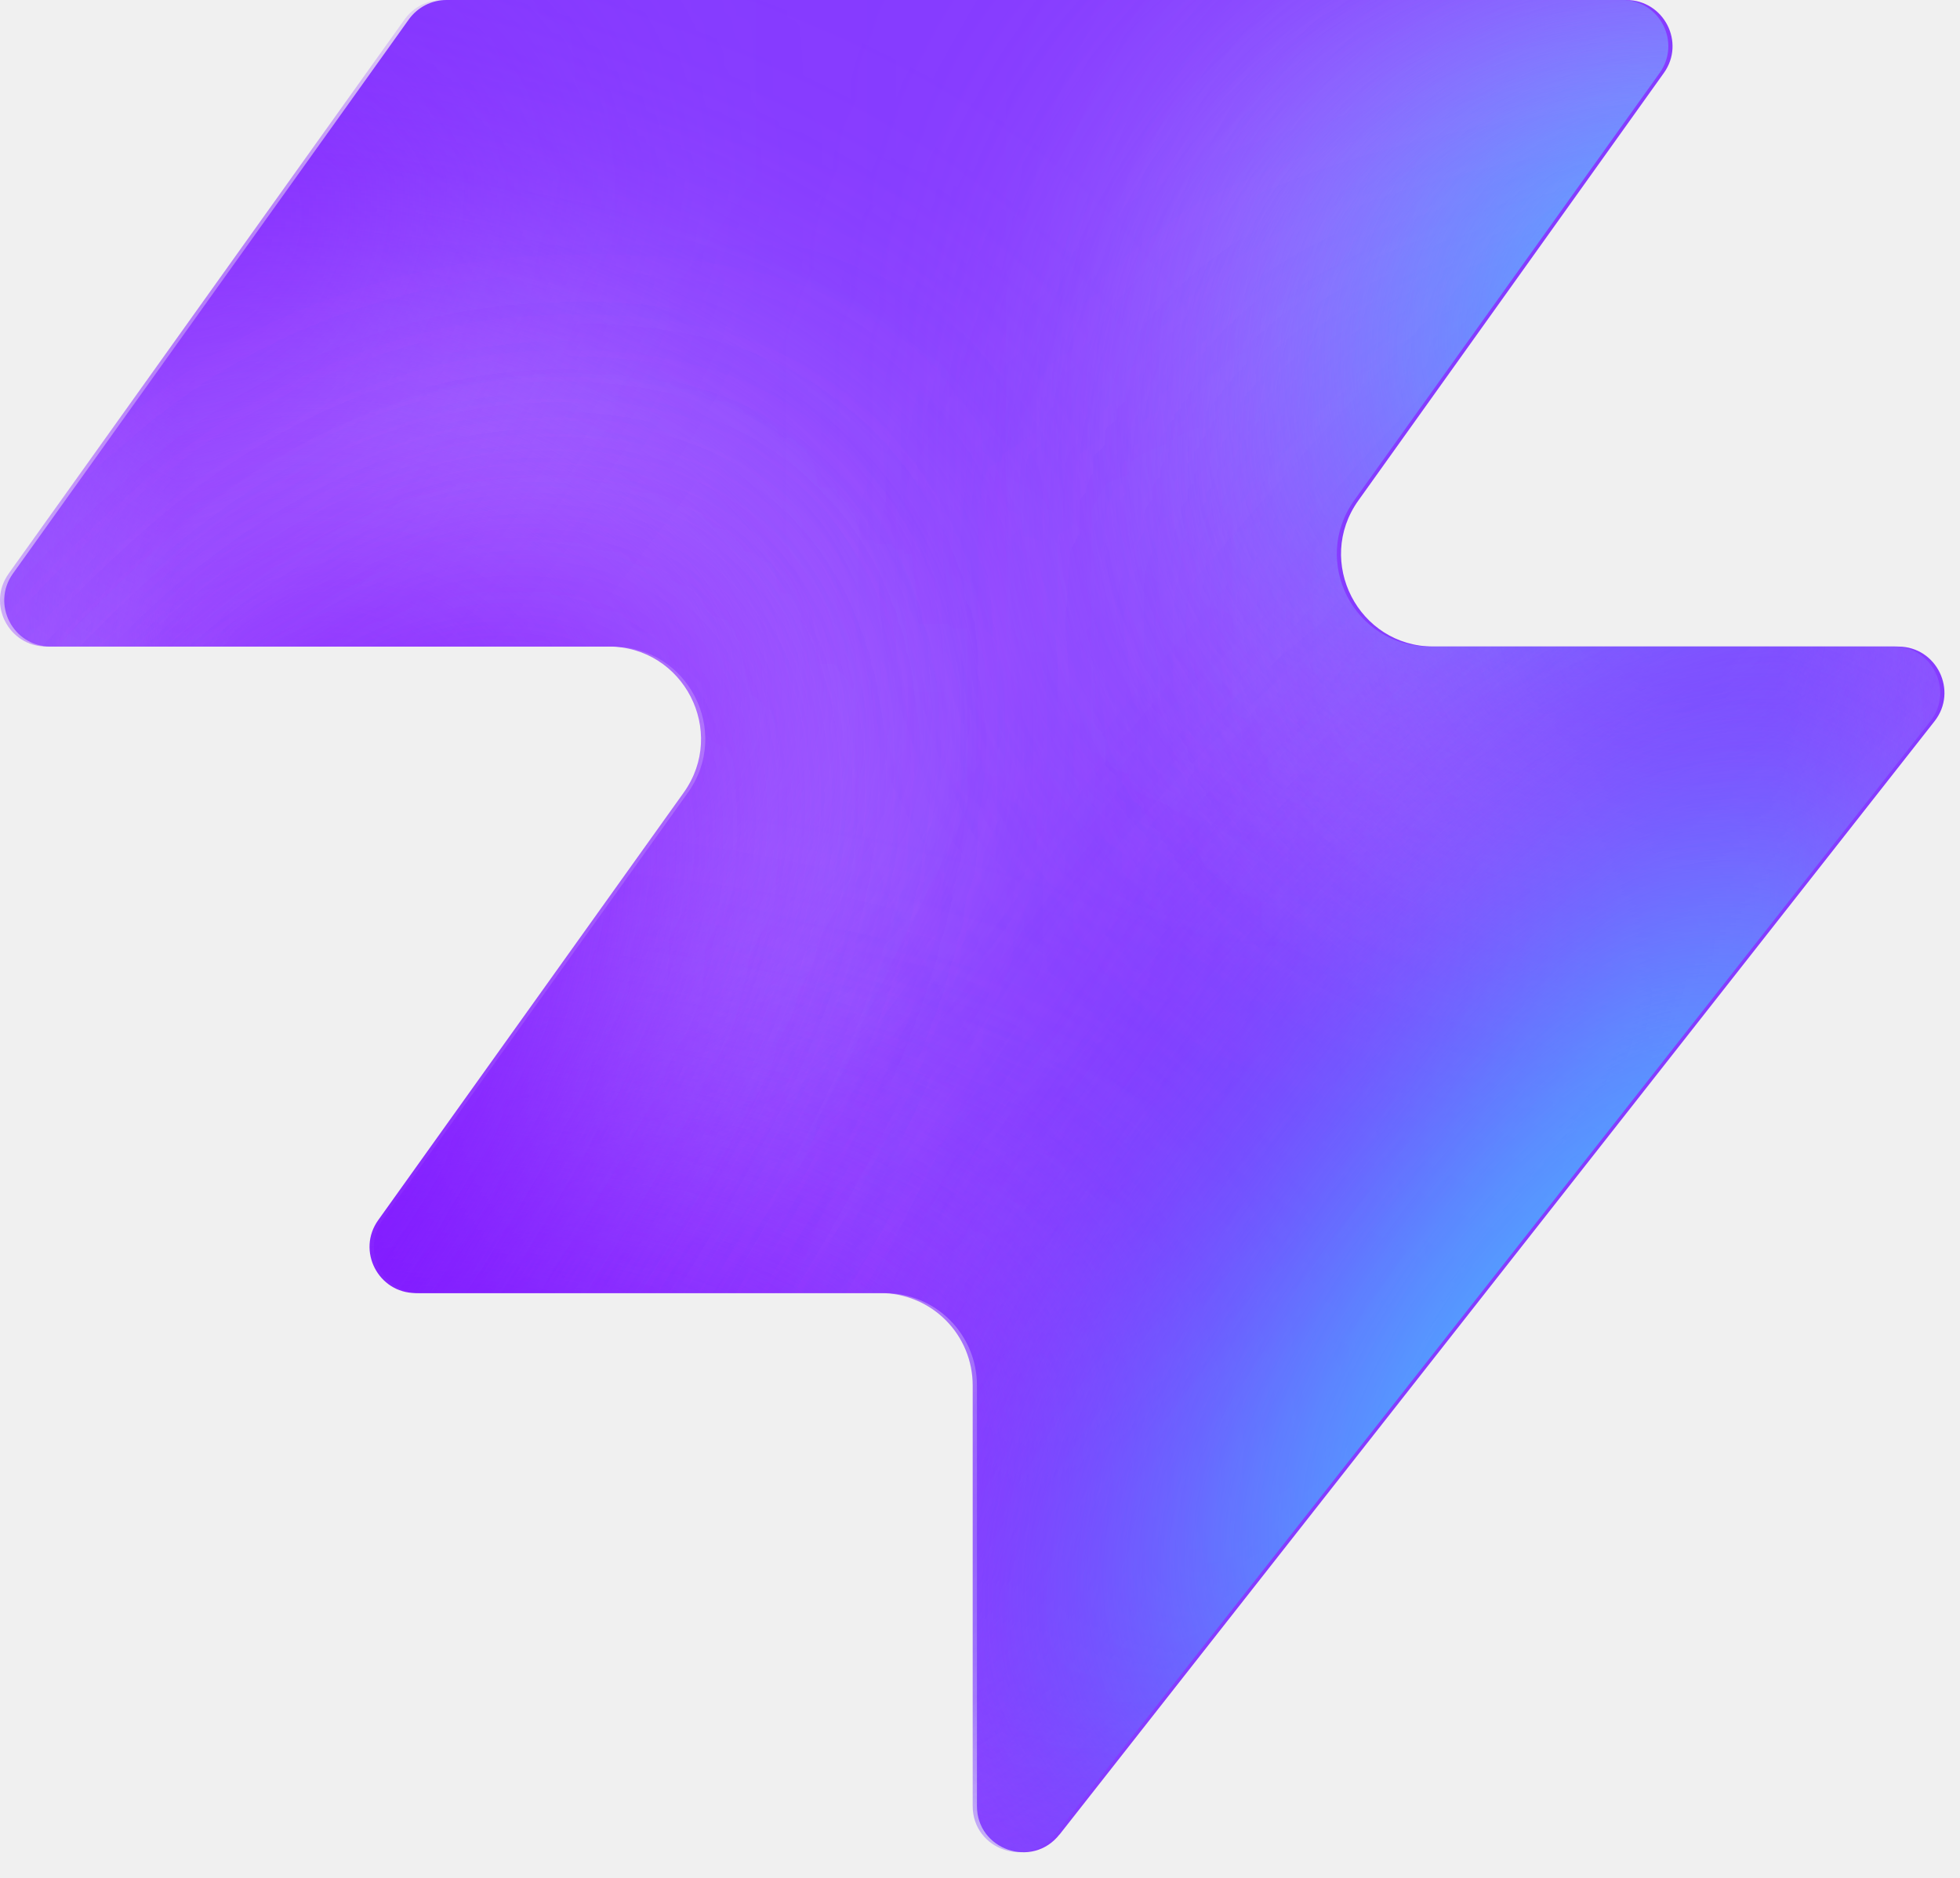
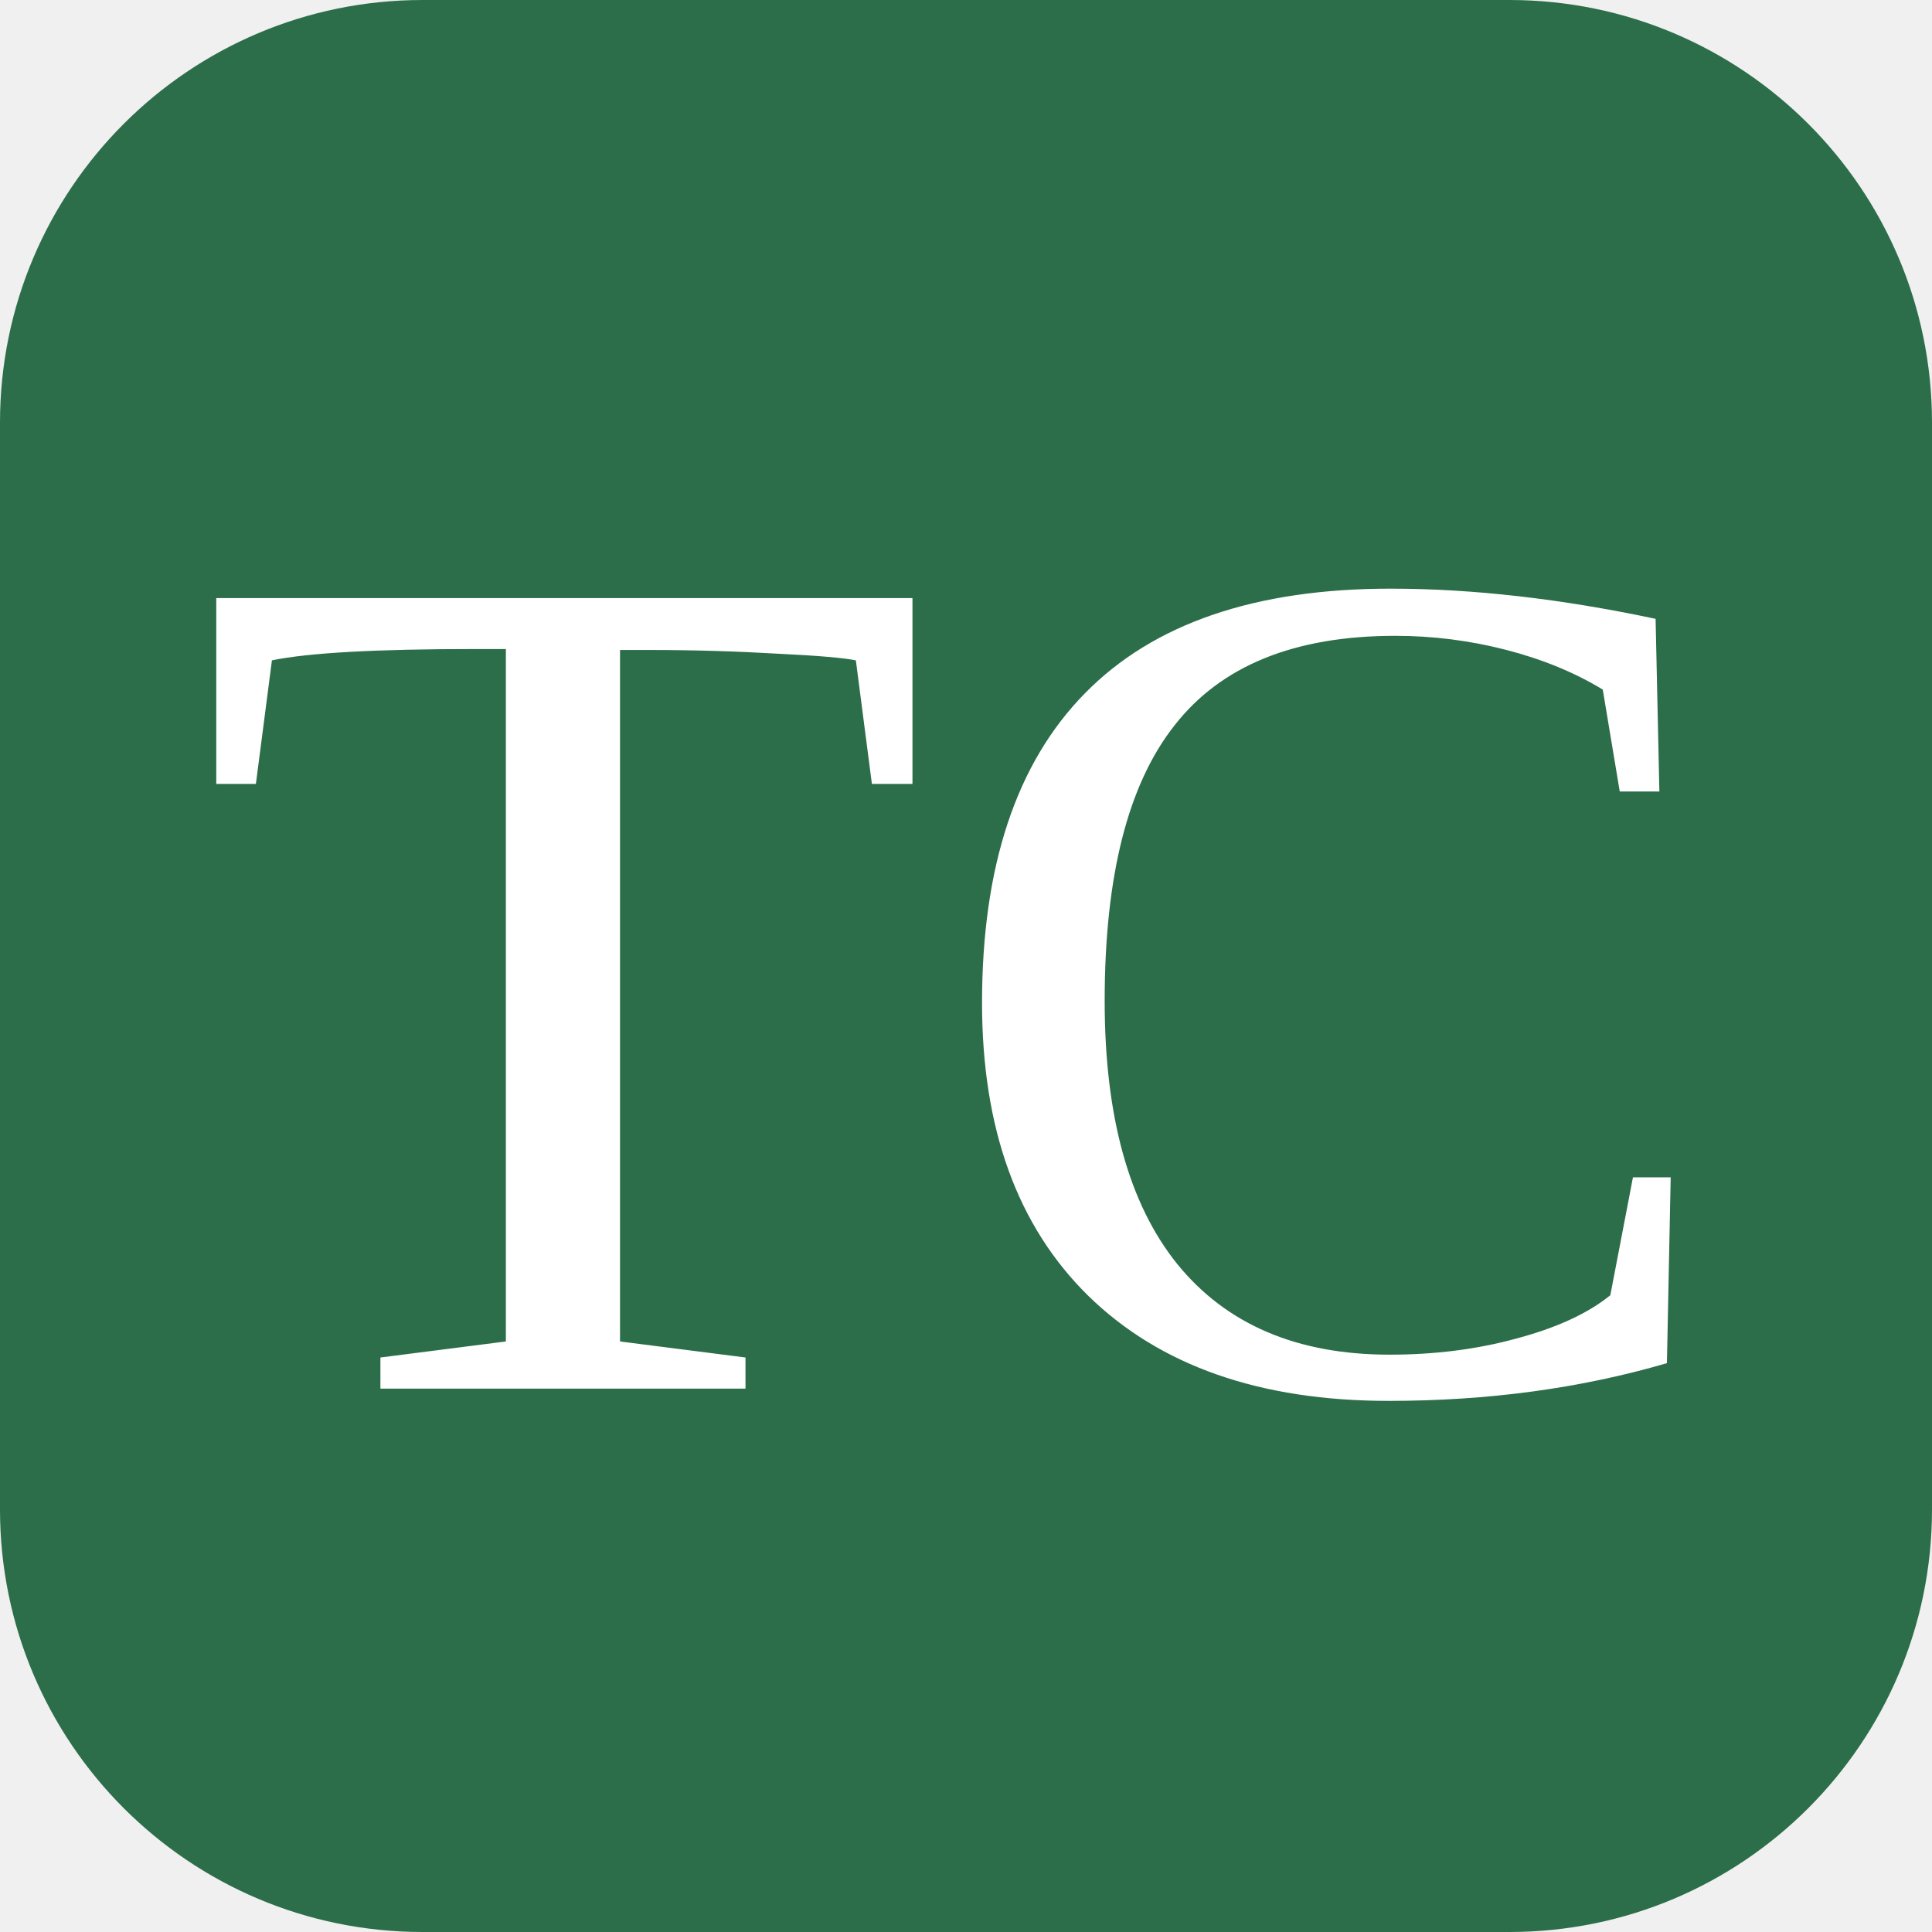
- <svg xmlns="http://www.w3.org/2000/svg" width="48" height="46" fill="none" viewBox="0 0 48 46">
-   <path fill="#863bff" d="M25.946 44.938c-.664.845-2.021.375-2.021-.698V33.937a2.26 2.26 0 0 0-2.262-2.262H10.287c-.92 0-1.456-1.04-.92-1.788l7.48-10.471c1.07-1.497 0-3.578-1.842-3.578H1.237c-.92 0-1.456-1.04-.92-1.788L10.013.474c.214-.297.556-.474.92-.474h28.894c.92 0 1.456 1.04.92 1.788l-7.48 10.471c-1.07 1.498 0 3.579 1.842 3.579h11.377c.943 0 1.473 1.088.89 1.83L25.947 44.94z" style="fill:#863bff;fill:color(display-p3 .525 .23 1);fill-opacity:1" />
-   <mask id="a" width="48" height="46" x="0" y="0" maskUnits="userSpaceOnUse" style="mask-type:alpha">
-     <path fill="#000" d="M25.842 44.938c-.664.844-2.021.375-2.021-.698V33.937a2.26 2.26 0 0 0-2.262-2.262H10.183c-.92 0-1.456-1.04-.92-1.788l7.48-10.471c1.07-1.498 0-3.579-1.842-3.579H1.133c-.92 0-1.456-1.04-.92-1.787L9.91.473c.214-.297.556-.474.92-.474h28.894c.92 0 1.456 1.04.92 1.788l-7.48 10.471c-1.07 1.498 0 3.578 1.842 3.578h11.377c.943 0 1.473 1.088.89 1.832L25.843 44.94z" style="fill:#000;fill-opacity:1" />
-   </mask>
-   <g mask="url(#a)">
-     <g filter="url(#b)">
-       <ellipse cx="5.508" cy="14.704" fill="#ede6ff" rx="5.508" ry="14.704" style="fill:#ede6ff;fill:color(display-p3 .927 .903 1);fill-opacity:1" transform="matrix(.00324 1 1 -.00324 -4.47 31.516)" />
-     </g>
-     <g filter="url(#c)">
-       <ellipse cx="10.399" cy="29.851" fill="#ede6ff" rx="10.399" ry="29.851" style="fill:#ede6ff;fill:color(display-p3 .927 .903 1);fill-opacity:1" transform="matrix(.00324 1 1 -.00324 -39.328 7.883)" />
-     </g>
-     <g filter="url(#d)">
-       <ellipse cx="5.508" cy="30.487" fill="#7e14ff" rx="5.508" ry="30.487" style="fill:#7e14ff;fill:color(display-p3 .492 .077 1);fill-opacity:1" transform="rotate(89.814 -25.913 -14.639)scale(1 -1)" />
-     </g>
-     <g filter="url(#e)">
-       <ellipse cx="5.508" cy="30.599" fill="#7e14ff" rx="5.508" ry="30.599" style="fill:#7e14ff;fill:color(display-p3 .492 .077 1);fill-opacity:1" transform="rotate(89.814 -32.644 -3.334)scale(1 -1)" />
-     </g>
-     <g filter="url(#f)">
-       <ellipse cx="5.508" cy="30.599" fill="#7e14ff" rx="5.508" ry="30.599" style="fill:#7e14ff;fill:color(display-p3 .492 .077 1);fill-opacity:1" transform="matrix(.00324 1 1 -.00324 -34.34 30.47)" />
-     </g>
-     <g filter="url(#g)">
-       <ellipse cx="14.072" cy="22.078" fill="#ede6ff" rx="14.072" ry="22.078" style="fill:#ede6ff;fill:color(display-p3 .927 .903 1);fill-opacity:1" transform="rotate(93.35 24.506 48.493)scale(-1 1)" />
-     </g>
-     <g filter="url(#h)">
-       <ellipse cx="3.47" cy="21.501" fill="#7e14ff" rx="3.47" ry="21.501" style="fill:#7e14ff;fill:color(display-p3 .492 .077 1);fill-opacity:1" transform="rotate(89.009 28.708 47.59)scale(-1 1)" />
-     </g>
-     <g filter="url(#i)">
-       <ellipse cx="3.47" cy="21.501" fill="#7e14ff" rx="3.47" ry="21.501" style="fill:#7e14ff;fill:color(display-p3 .492 .077 1);fill-opacity:1" transform="rotate(89.009 28.708 47.59)scale(-1 1)" />
-     </g>
-     <g filter="url(#j)">
-       <ellipse cx=".387" cy="8.972" fill="#7e14ff" rx="4.407" ry="29.108" style="fill:#7e14ff;fill:color(display-p3 .492 .077 1);fill-opacity:1" transform="rotate(39.51 .387 8.972)" />
-     </g>
-     <g filter="url(#k)">
-       <ellipse cx="47.523" cy="-6.092" fill="#7e14ff" rx="4.407" ry="29.108" style="fill:#7e14ff;fill:color(display-p3 .492 .077 1);fill-opacity:1" transform="rotate(37.892 47.523 -6.092)" />
-     </g>
-     <g filter="url(#l)">
-       <ellipse cx="41.412" cy="6.333" fill="#47bfff" rx="5.971" ry="9.665" style="fill:#47bfff;fill:color(display-p3 .28 .748 1);fill-opacity:1" transform="rotate(37.892 41.412 6.333)" />
-     </g>
-     <g filter="url(#m)">
-       <ellipse cx="-1.879" cy="38.332" fill="#7e14ff" rx="4.407" ry="29.108" style="fill:#7e14ff;fill:color(display-p3 .492 .077 1);fill-opacity:1" transform="rotate(37.892 -1.88 38.332)" />
-     </g>
-     <g filter="url(#n)">
-       <ellipse cx="-1.879" cy="38.332" fill="#7e14ff" rx="4.407" ry="29.108" style="fill:#7e14ff;fill:color(display-p3 .492 .077 1);fill-opacity:1" transform="rotate(37.892 -1.88 38.332)" />
-     </g>
-     <g filter="url(#o)">
-       <ellipse cx="35.651" cy="29.907" fill="#7e14ff" rx="4.407" ry="29.108" style="fill:#7e14ff;fill:color(display-p3 .492 .077 1);fill-opacity:1" transform="rotate(37.892 35.651 29.907)" />
-     </g>
-     <g filter="url(#p)">
-       <ellipse cx="38.418" cy="32.4" fill="#47bfff" rx="5.971" ry="15.297" style="fill:#47bfff;fill:color(display-p3 .28 .748 1);fill-opacity:1" transform="rotate(37.892 38.418 32.4)" />
-     </g>
-   </g>
-   <defs>
-     <filter id="b" width="60.045" height="41.654" x="-19.77" y="16.149" color-interpolation-filters="sRGB" filterUnits="userSpaceOnUse">
-       <feFlood flood-opacity="0" result="BackgroundImageFix" />
-       <feBlend in="SourceGraphic" in2="BackgroundImageFix" result="shape" />
-       <feGaussianBlur result="effect1_foregroundBlur_2002_17158" stdDeviation="7.659" />
-     </filter>
-     <filter id="c" width="90.34" height="51.437" x="-54.613" y="-7.533" color-interpolation-filters="sRGB" filterUnits="userSpaceOnUse">
-       <feFlood flood-opacity="0" result="BackgroundImageFix" />
-       <feBlend in="SourceGraphic" in2="BackgroundImageFix" result="shape" />
-       <feGaussianBlur result="effect1_foregroundBlur_2002_17158" stdDeviation="7.659" />
-     </filter>
-     <filter id="d" width="79.355" height="29.4" x="-49.64" y="2.03" color-interpolation-filters="sRGB" filterUnits="userSpaceOnUse">
-       <feFlood flood-opacity="0" result="BackgroundImageFix" />
-       <feBlend in="SourceGraphic" in2="BackgroundImageFix" result="shape" />
-       <feGaussianBlur result="effect1_foregroundBlur_2002_17158" stdDeviation="4.596" />
-     </filter>
-     <filter id="e" width="79.579" height="29.4" x="-45.045" y="20.029" color-interpolation-filters="sRGB" filterUnits="userSpaceOnUse">
-       <feFlood flood-opacity="0" result="BackgroundImageFix" />
-       <feBlend in="SourceGraphic" in2="BackgroundImageFix" result="shape" />
-       <feGaussianBlur result="effect1_foregroundBlur_2002_17158" stdDeviation="4.596" />
-     </filter>
-     <filter id="f" width="79.579" height="29.4" x="-43.513" y="21.178" color-interpolation-filters="sRGB" filterUnits="userSpaceOnUse">
-       <feFlood flood-opacity="0" result="BackgroundImageFix" />
-       <feBlend in="SourceGraphic" in2="BackgroundImageFix" result="shape" />
-       <feGaussianBlur result="effect1_foregroundBlur_2002_17158" stdDeviation="4.596" />
-     </filter>
-     <filter id="g" width="74.749" height="58.852" x="15.756" y="-17.901" color-interpolation-filters="sRGB" filterUnits="userSpaceOnUse">
-       <feFlood flood-opacity="0" result="BackgroundImageFix" />
-       <feBlend in="SourceGraphic" in2="BackgroundImageFix" result="shape" />
-       <feGaussianBlur result="effect1_foregroundBlur_2002_17158" stdDeviation="7.659" />
-     </filter>
-     <filter id="h" width="61.377" height="25.362" x="23.548" y="2.284" color-interpolation-filters="sRGB" filterUnits="userSpaceOnUse">
-       <feFlood flood-opacity="0" result="BackgroundImageFix" />
-       <feBlend in="SourceGraphic" in2="BackgroundImageFix" result="shape" />
-       <feGaussianBlur result="effect1_foregroundBlur_2002_17158" stdDeviation="4.596" />
-     </filter>
-     <filter id="i" width="61.377" height="25.362" x="23.548" y="2.284" color-interpolation-filters="sRGB" filterUnits="userSpaceOnUse">
-       <feFlood flood-opacity="0" result="BackgroundImageFix" />
-       <feBlend in="SourceGraphic" in2="BackgroundImageFix" result="shape" />
-       <feGaussianBlur result="effect1_foregroundBlur_2002_17158" stdDeviation="4.596" />
-     </filter>
-     <filter id="j" width="56.045" height="63.649" x="-27.636" y="-22.853" color-interpolation-filters="sRGB" filterUnits="userSpaceOnUse">
-       <feFlood flood-opacity="0" result="BackgroundImageFix" />
-       <feBlend in="SourceGraphic" in2="BackgroundImageFix" result="shape" />
-       <feGaussianBlur result="effect1_foregroundBlur_2002_17158" stdDeviation="4.596" />
-     </filter>
-     <filter id="k" width="54.814" height="64.646" x="20.116" y="-38.415" color-interpolation-filters="sRGB" filterUnits="userSpaceOnUse">
-       <feFlood flood-opacity="0" result="BackgroundImageFix" />
-       <feBlend in="SourceGraphic" in2="BackgroundImageFix" result="shape" />
-       <feGaussianBlur result="effect1_foregroundBlur_2002_17158" stdDeviation="4.596" />
-     </filter>
-     <filter id="l" width="33.541" height="35.313" x="24.641" y="-11.323" color-interpolation-filters="sRGB" filterUnits="userSpaceOnUse">
-       <feFlood flood-opacity="0" result="BackgroundImageFix" />
-       <feBlend in="SourceGraphic" in2="BackgroundImageFix" result="shape" />
-       <feGaussianBlur result="effect1_foregroundBlur_2002_17158" stdDeviation="4.596" />
-     </filter>
-     <filter id="m" width="54.814" height="64.646" x="-29.286" y="6.009" color-interpolation-filters="sRGB" filterUnits="userSpaceOnUse">
-       <feFlood flood-opacity="0" result="BackgroundImageFix" />
-       <feBlend in="SourceGraphic" in2="BackgroundImageFix" result="shape" />
-       <feGaussianBlur result="effect1_foregroundBlur_2002_17158" stdDeviation="4.596" />
-     </filter>
-     <filter id="n" width="54.814" height="64.646" x="-29.286" y="6.009" color-interpolation-filters="sRGB" filterUnits="userSpaceOnUse">
-       <feFlood flood-opacity="0" result="BackgroundImageFix" />
-       <feBlend in="SourceGraphic" in2="BackgroundImageFix" result="shape" />
-       <feGaussianBlur result="effect1_foregroundBlur_2002_17158" stdDeviation="4.596" />
-     </filter>
-     <filter id="o" width="54.814" height="64.646" x="8.244" y="-2.416" color-interpolation-filters="sRGB" filterUnits="userSpaceOnUse">
-       <feFlood flood-opacity="0" result="BackgroundImageFix" />
-       <feBlend in="SourceGraphic" in2="BackgroundImageFix" result="shape" />
-       <feGaussianBlur result="effect1_foregroundBlur_2002_17158" stdDeviation="4.596" />
-     </filter>
-     <filter id="p" width="39.409" height="43.623" x="18.713" y="10.588" color-interpolation-filters="sRGB" filterUnits="userSpaceOnUse">
-       <feFlood flood-opacity="0" result="BackgroundImageFix" />
-       <feBlend in="SourceGraphic" in2="BackgroundImageFix" result="shape" />
-       <feGaussianBlur result="effect1_foregroundBlur_2002_17158" stdDeviation="4.596" />
-     </filter>
-   </defs>
+ <svg xmlns="http://www.w3.org/2000/svg" viewBox="0 0 32 32">
+   <rect width="32" height="32" rx="7" fill="#2c6e49" />
+   <text x="16" y="23" font-family="'DM Serif Display', Georgia, 'Times New Roman', serif" font-size="20" font-weight="400" fill="#ffffff" text-anchor="middle">TC</text>
</svg>
